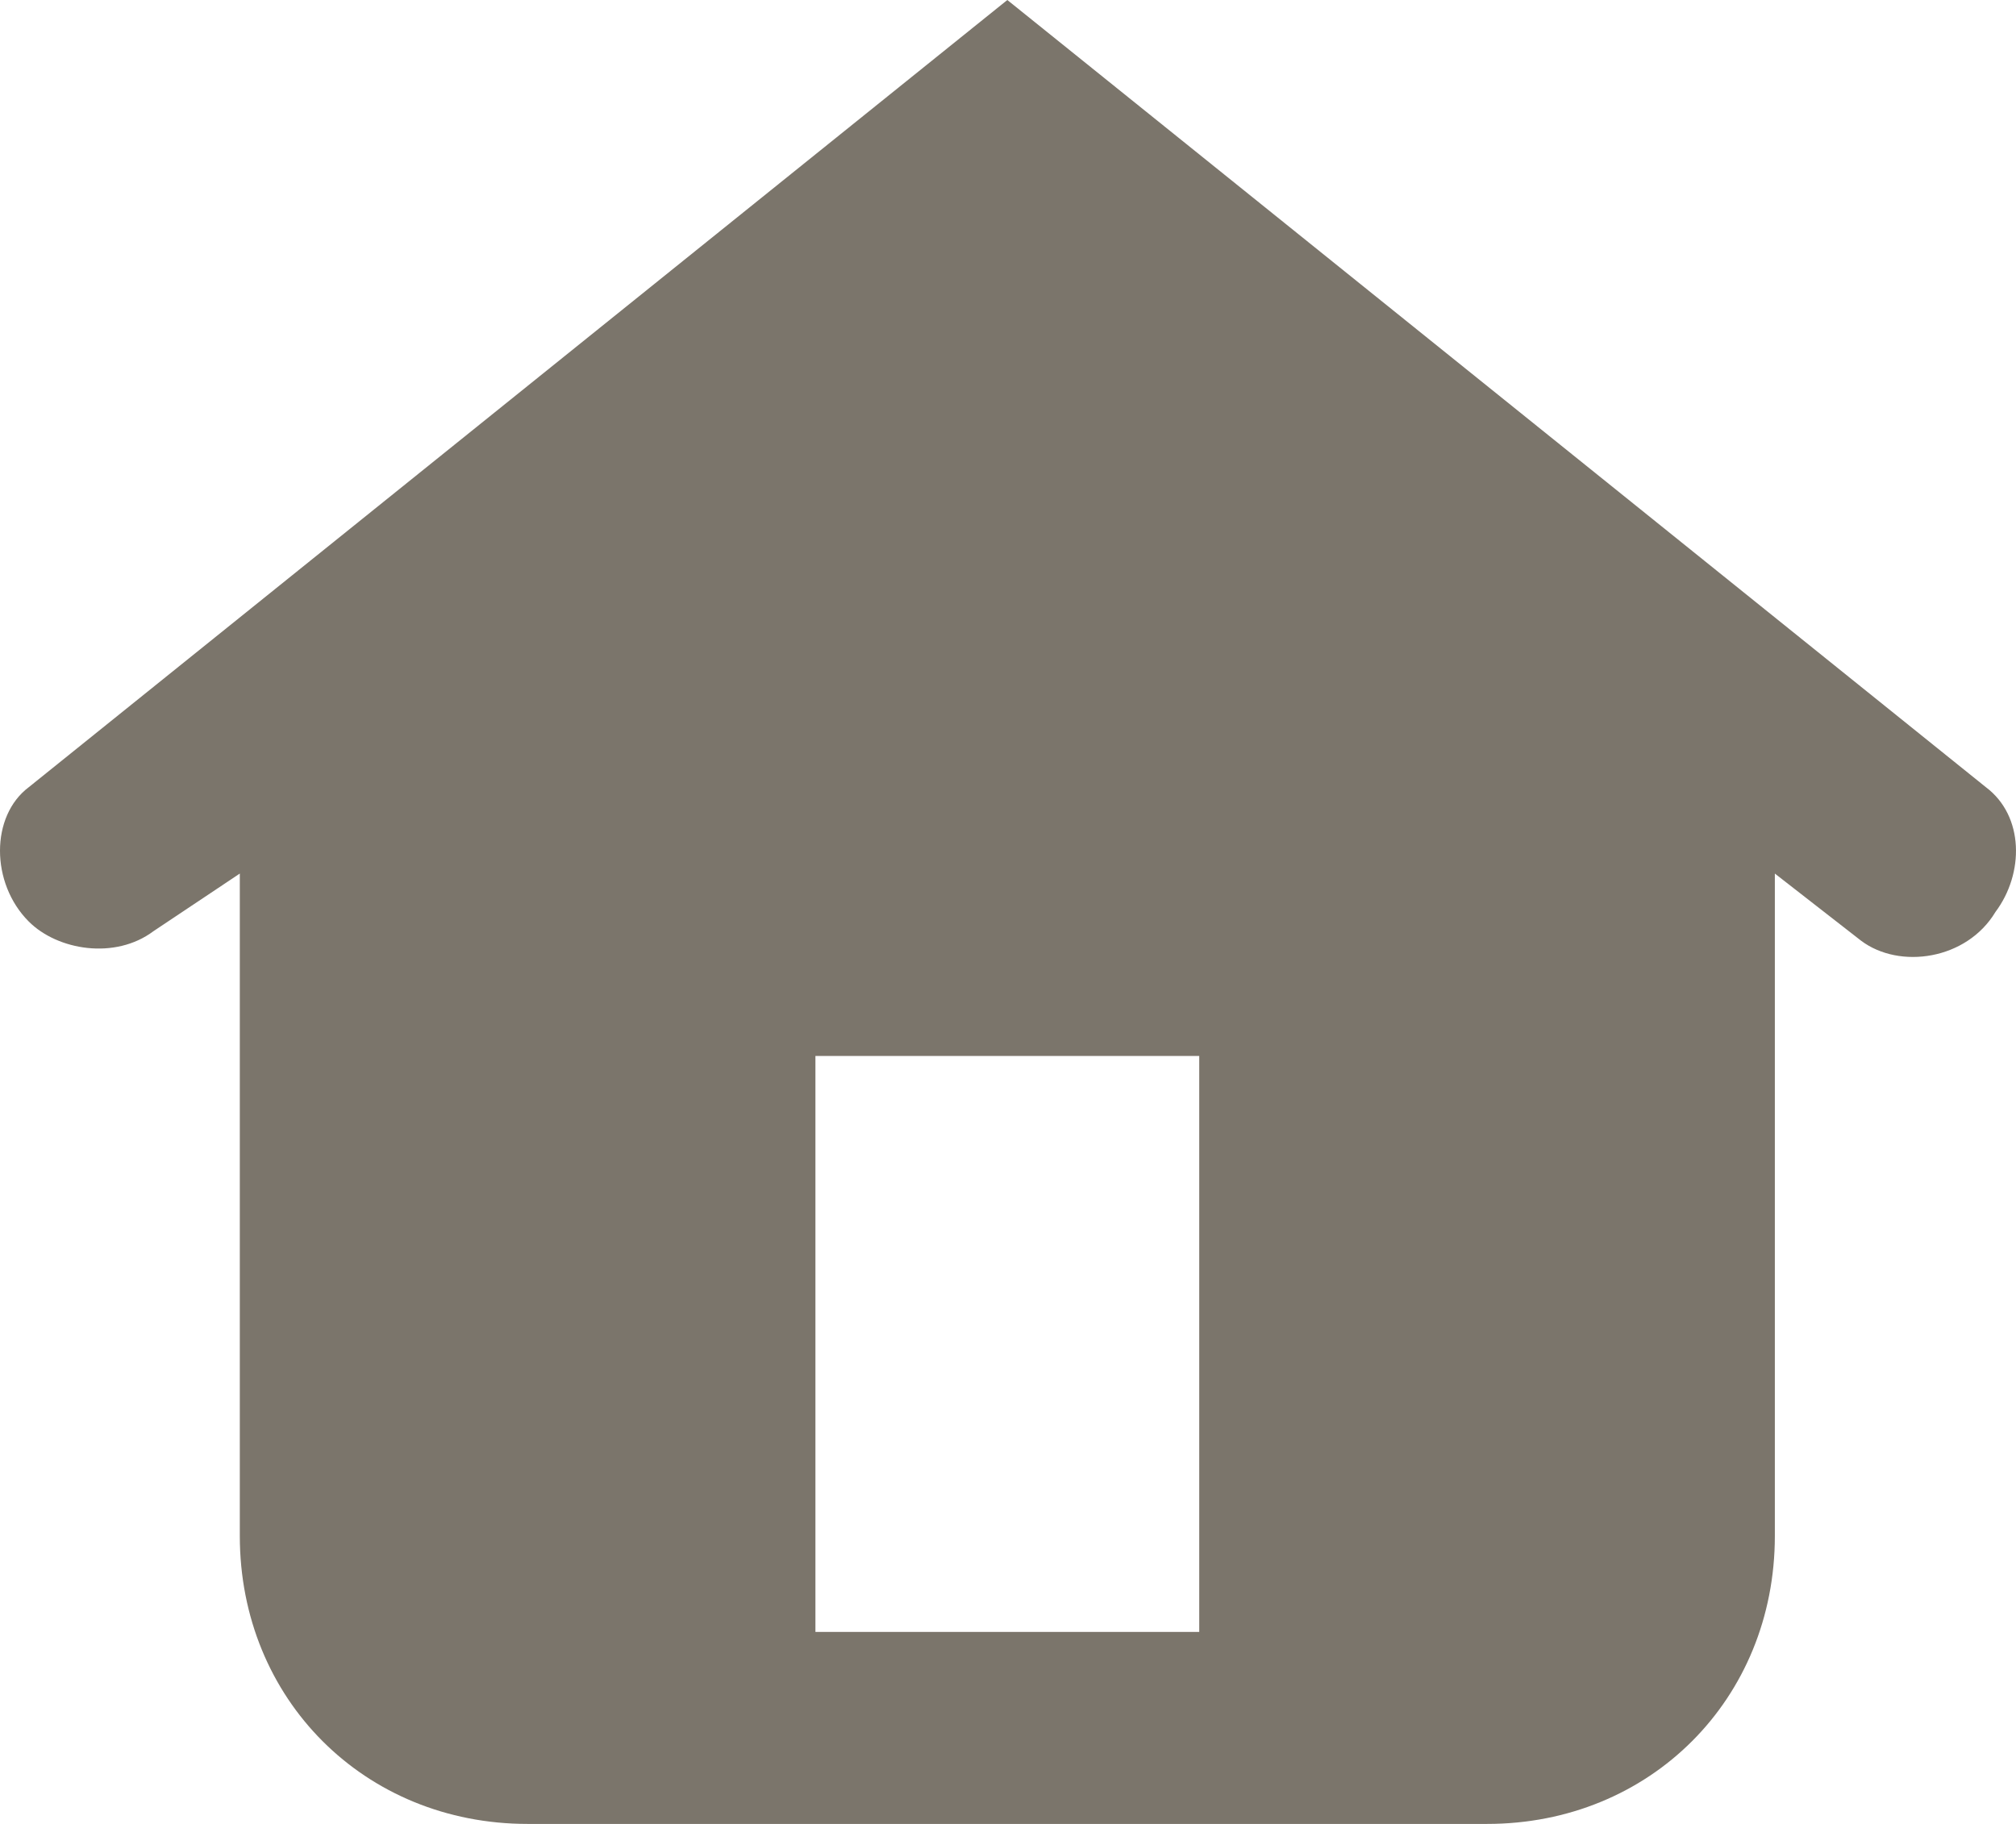
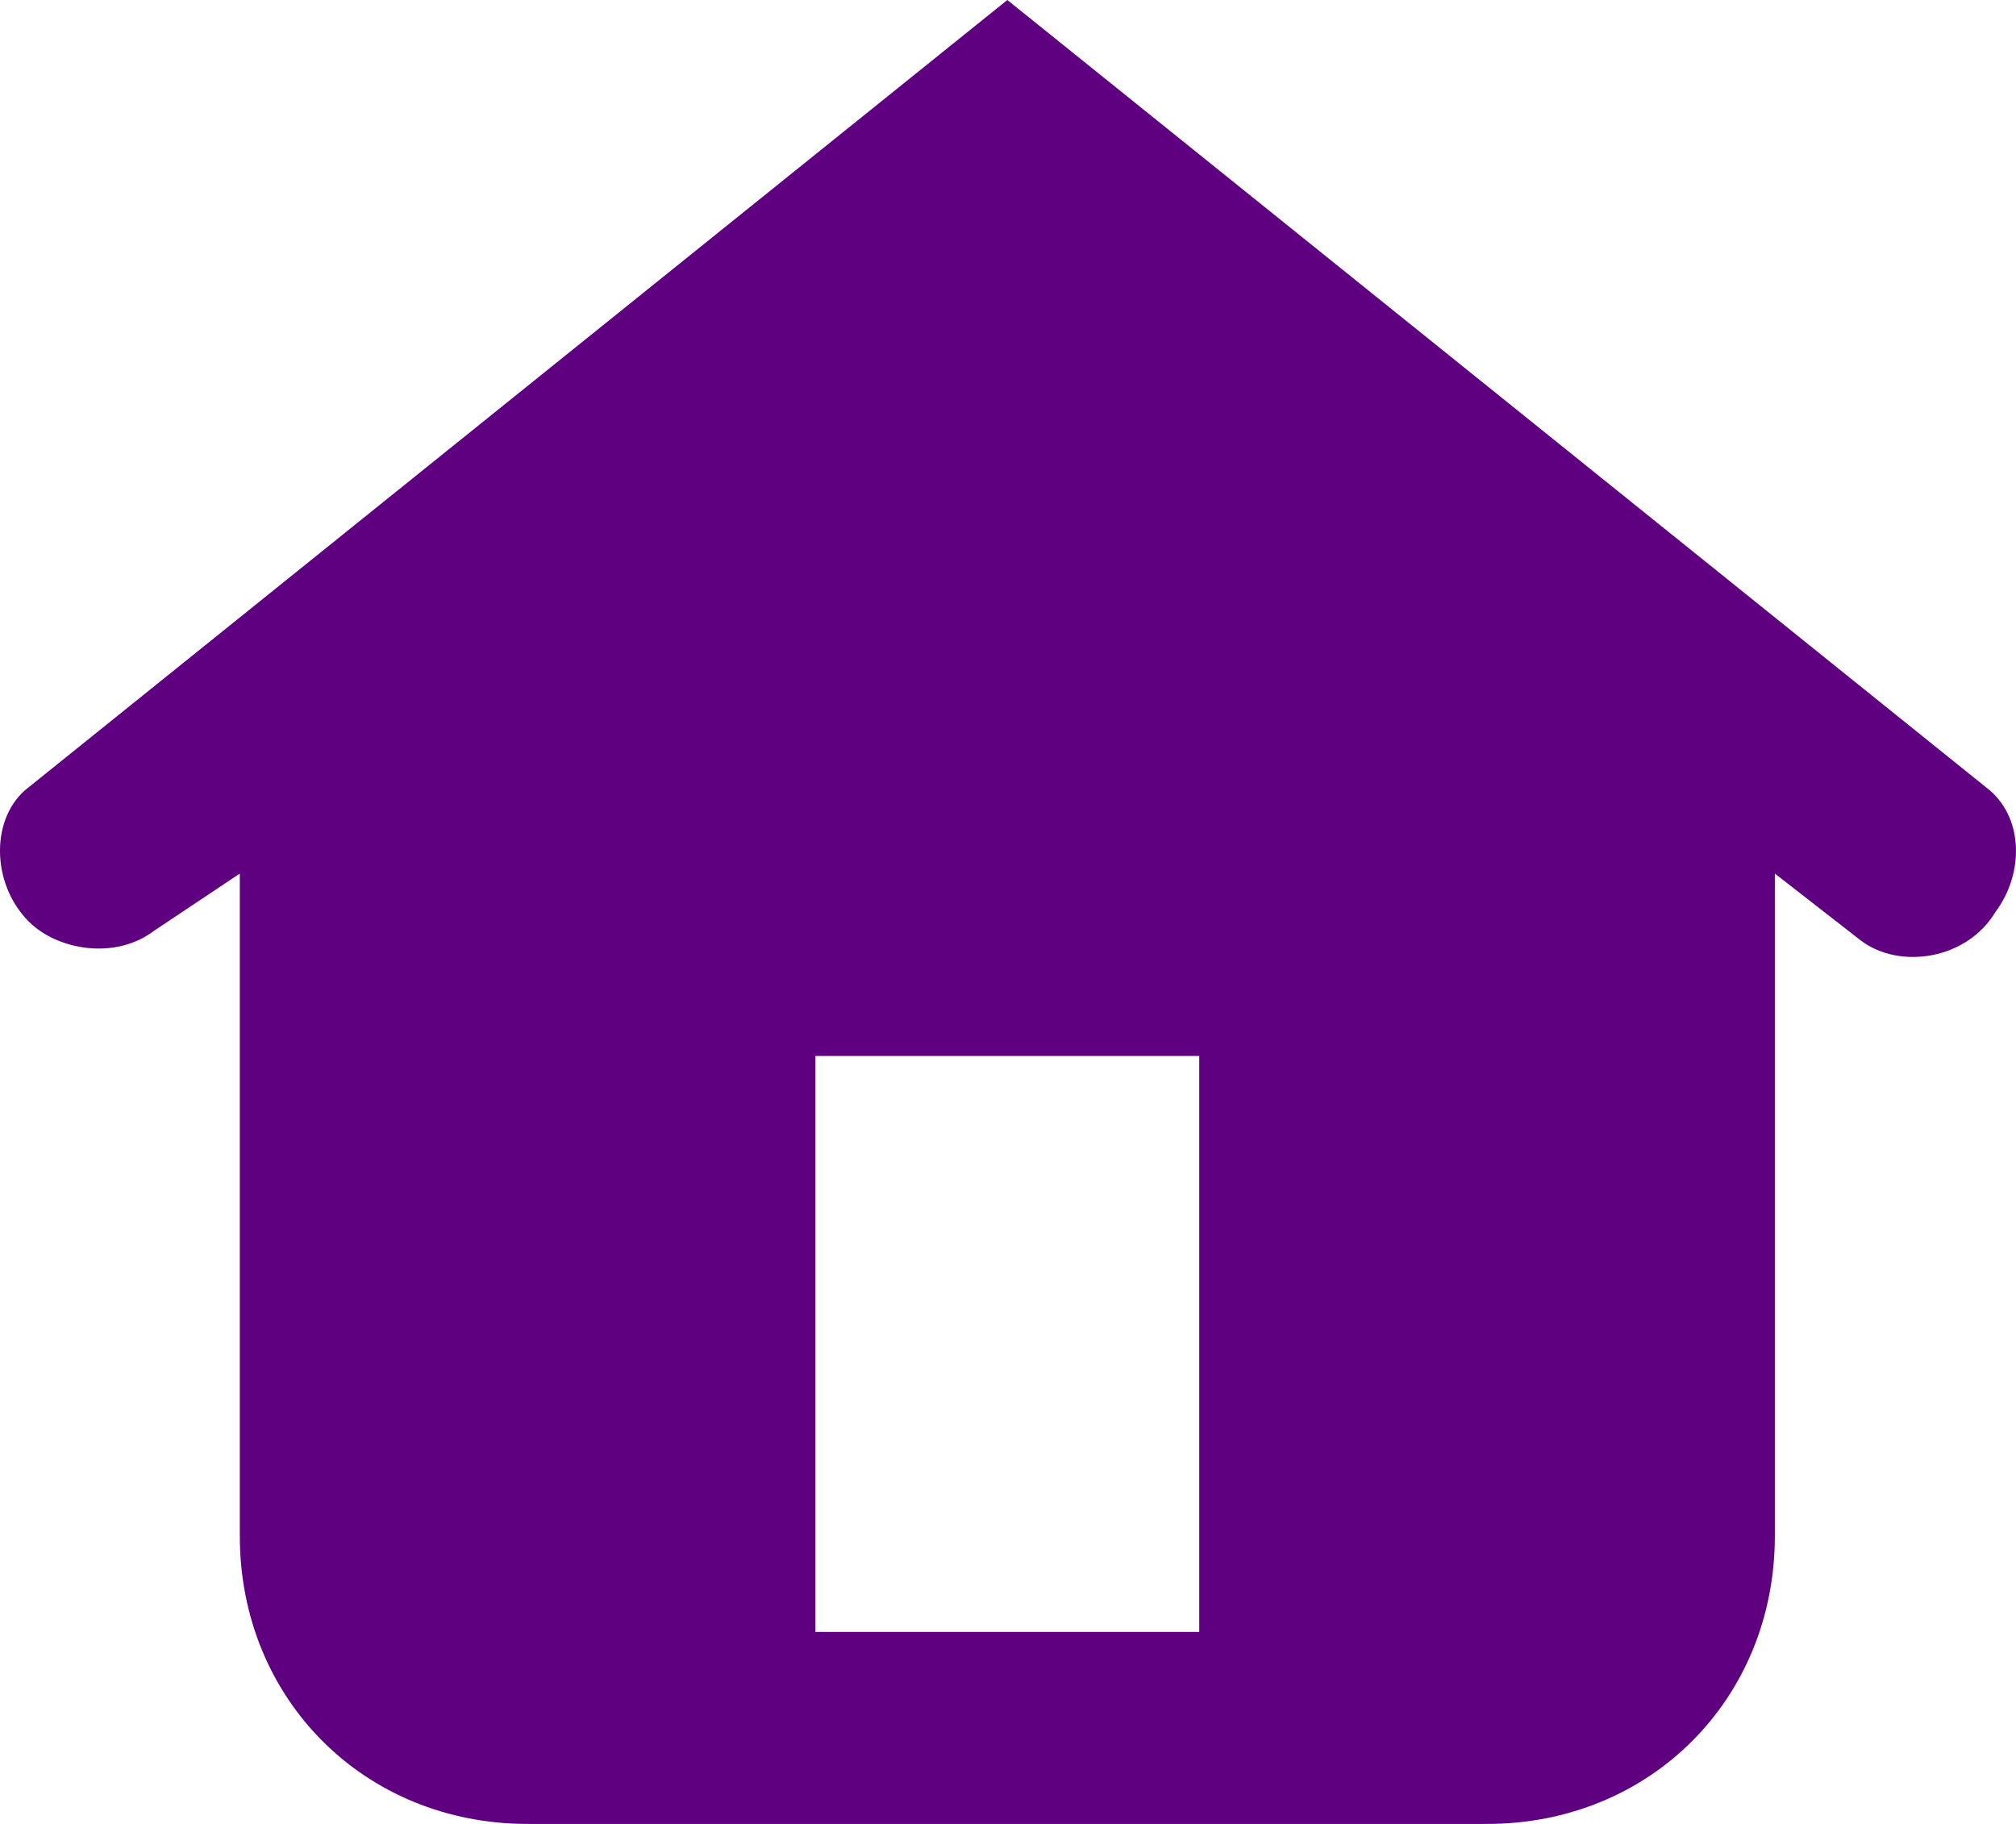
<svg xmlns="http://www.w3.org/2000/svg" width="21" height="19" viewBox="0 0 21 19" fill="none">
-   <path d="M20.686 8.2C10.493 0 10.493 0 10.493 0C10.493 0 10.493 0 0.3 8.2C-0.1 8.5 -0.1 9.2 0.3 9.6C0.6 9.9 1.199 10 1.599 9.7C2.498 9.1 2.498 9.1 2.498 9.1C2.498 9.1 2.498 14.3 2.498 16C2.498 17.7 3.797 19 5.496 19C7.995 19 12.991 19 15.49 19C17.189 19 18.488 17.7 18.488 16C18.488 14.3 18.488 9.1 18.488 9.1C18.488 9.1 18.488 9.1 19.387 9.8C19.787 10.1 20.486 10 20.786 9.5C21.086 9.1 21.086 8.5 20.686 8.2ZM12.492 17H8.494V11H12.492V17Z" fill="#7B756B" />
+   <path d="M20.686 8.2C10.493 0 10.493 0 10.493 0C10.493 0 10.493 0 0.3 8.2C-0.1 8.5 -0.1 9.2 0.3 9.6C0.6 9.9 1.199 10 1.599 9.7C2.498 9.1 2.498 9.1 2.498 9.1C2.498 9.1 2.498 14.3 2.498 16C2.498 17.7 3.797 19 5.496 19C7.995 19 12.991 19 15.49 19C17.189 19 18.488 17.7 18.488 16C18.488 14.3 18.488 9.1 18.488 9.1C18.488 9.1 18.488 9.1 19.387 9.8C19.787 10.1 20.486 10 20.786 9.5C21.086 9.1 21.086 8.5 20.686 8.2ZM12.492 17H8.494V11H12.492V17Z" fill="#5F0080" />
</svg>
